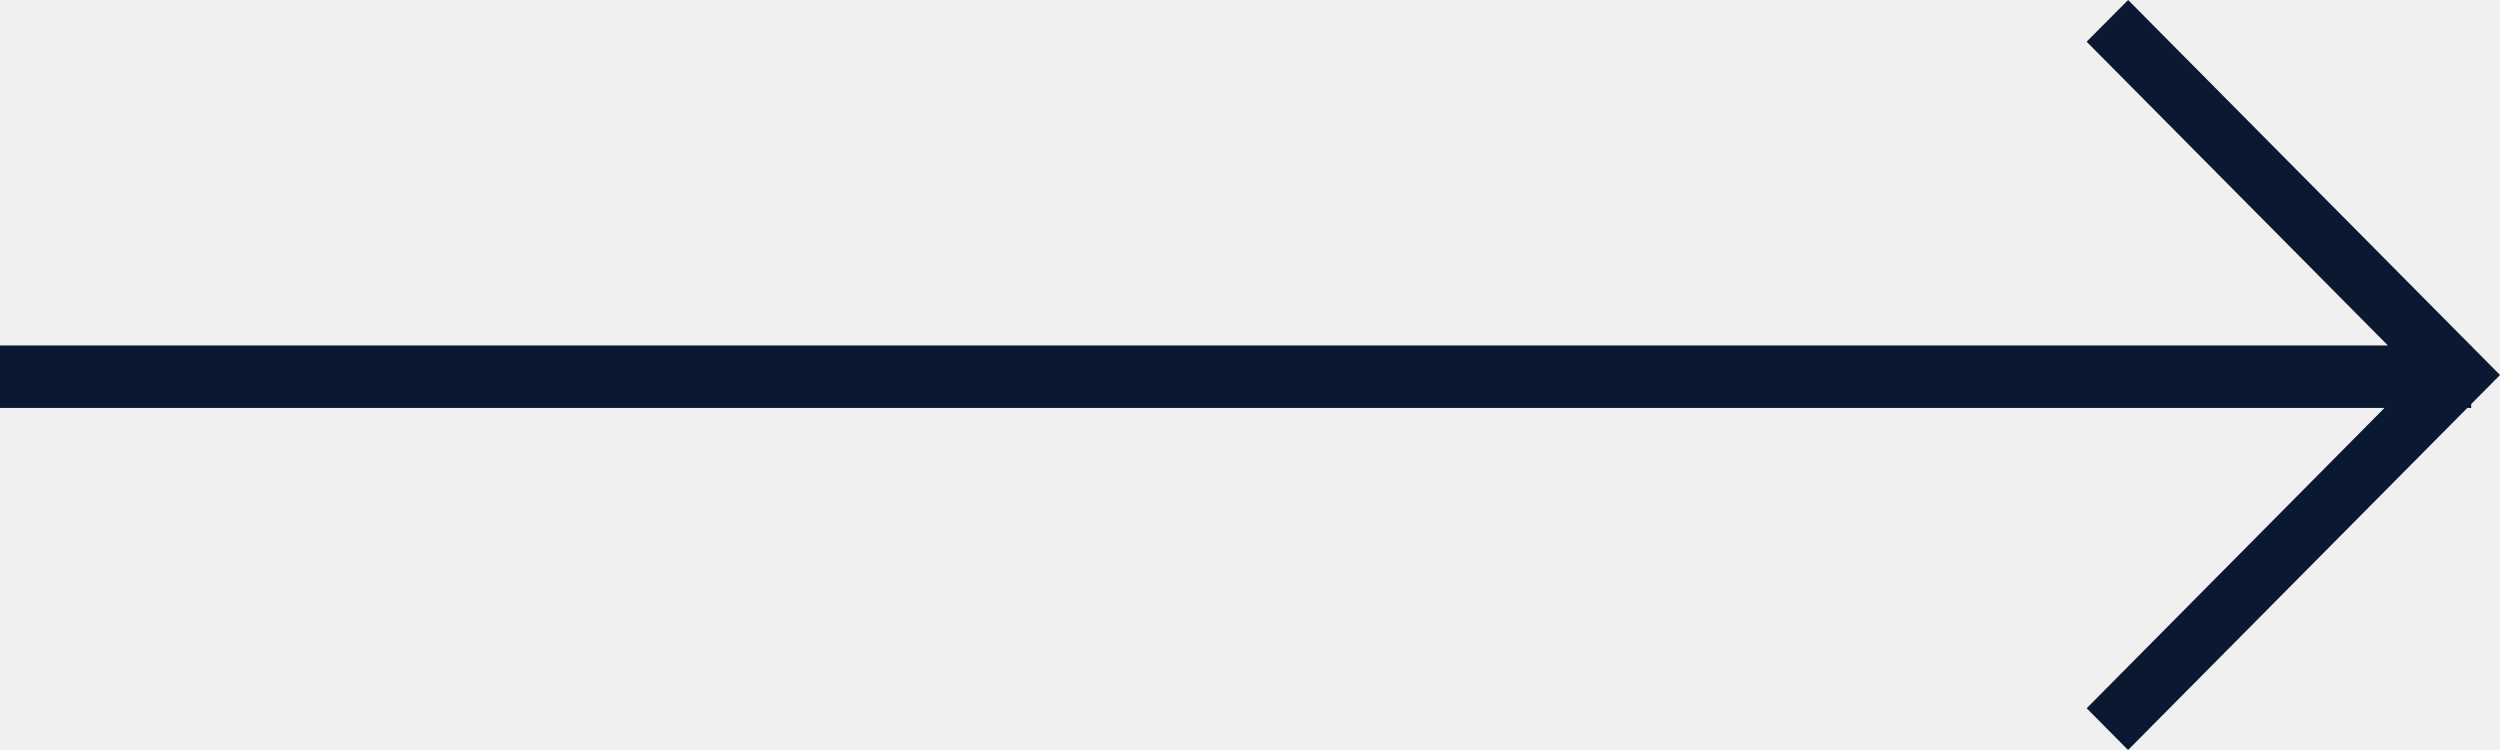
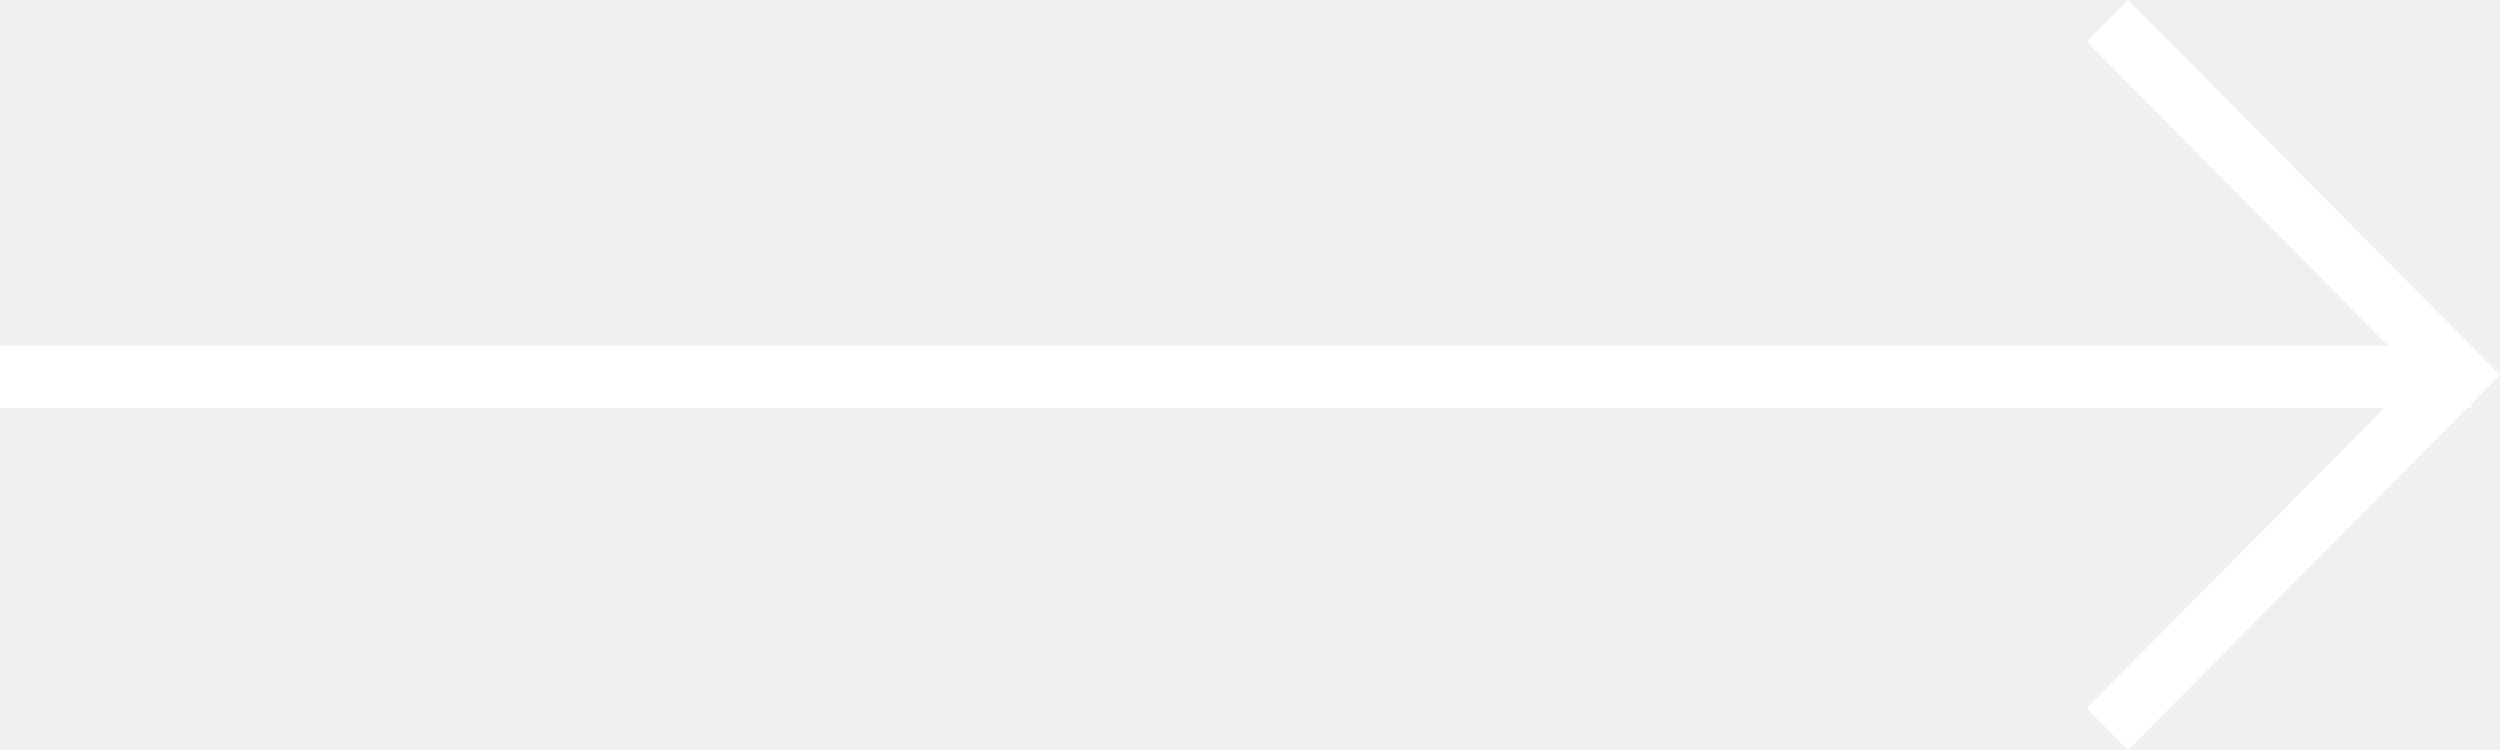
<svg xmlns="http://www.w3.org/2000/svg" width="40" height0A1931="12">
-   <path d="M34.05 0l5.481 5.527h.008v.008L40 6l-.461.465v.063l-.062-.001L34.049 12l-.662-.668 4.765-4.805H0v-1h38.206l-4.82-4.86L34.05 0z" fill="#0A1931" fill-rule="nonzero" />
+   <path d="M34.05 0l5.481 5.527h.008v.008L40 6l-.461.465v.063l-.062-.001L34.049 12l-.662-.668 4.765-4.805H0v-1h38.206l-4.82-4.86L34.05 0z" fill="#fff" fill-rule="nonzero" />
</svg>
